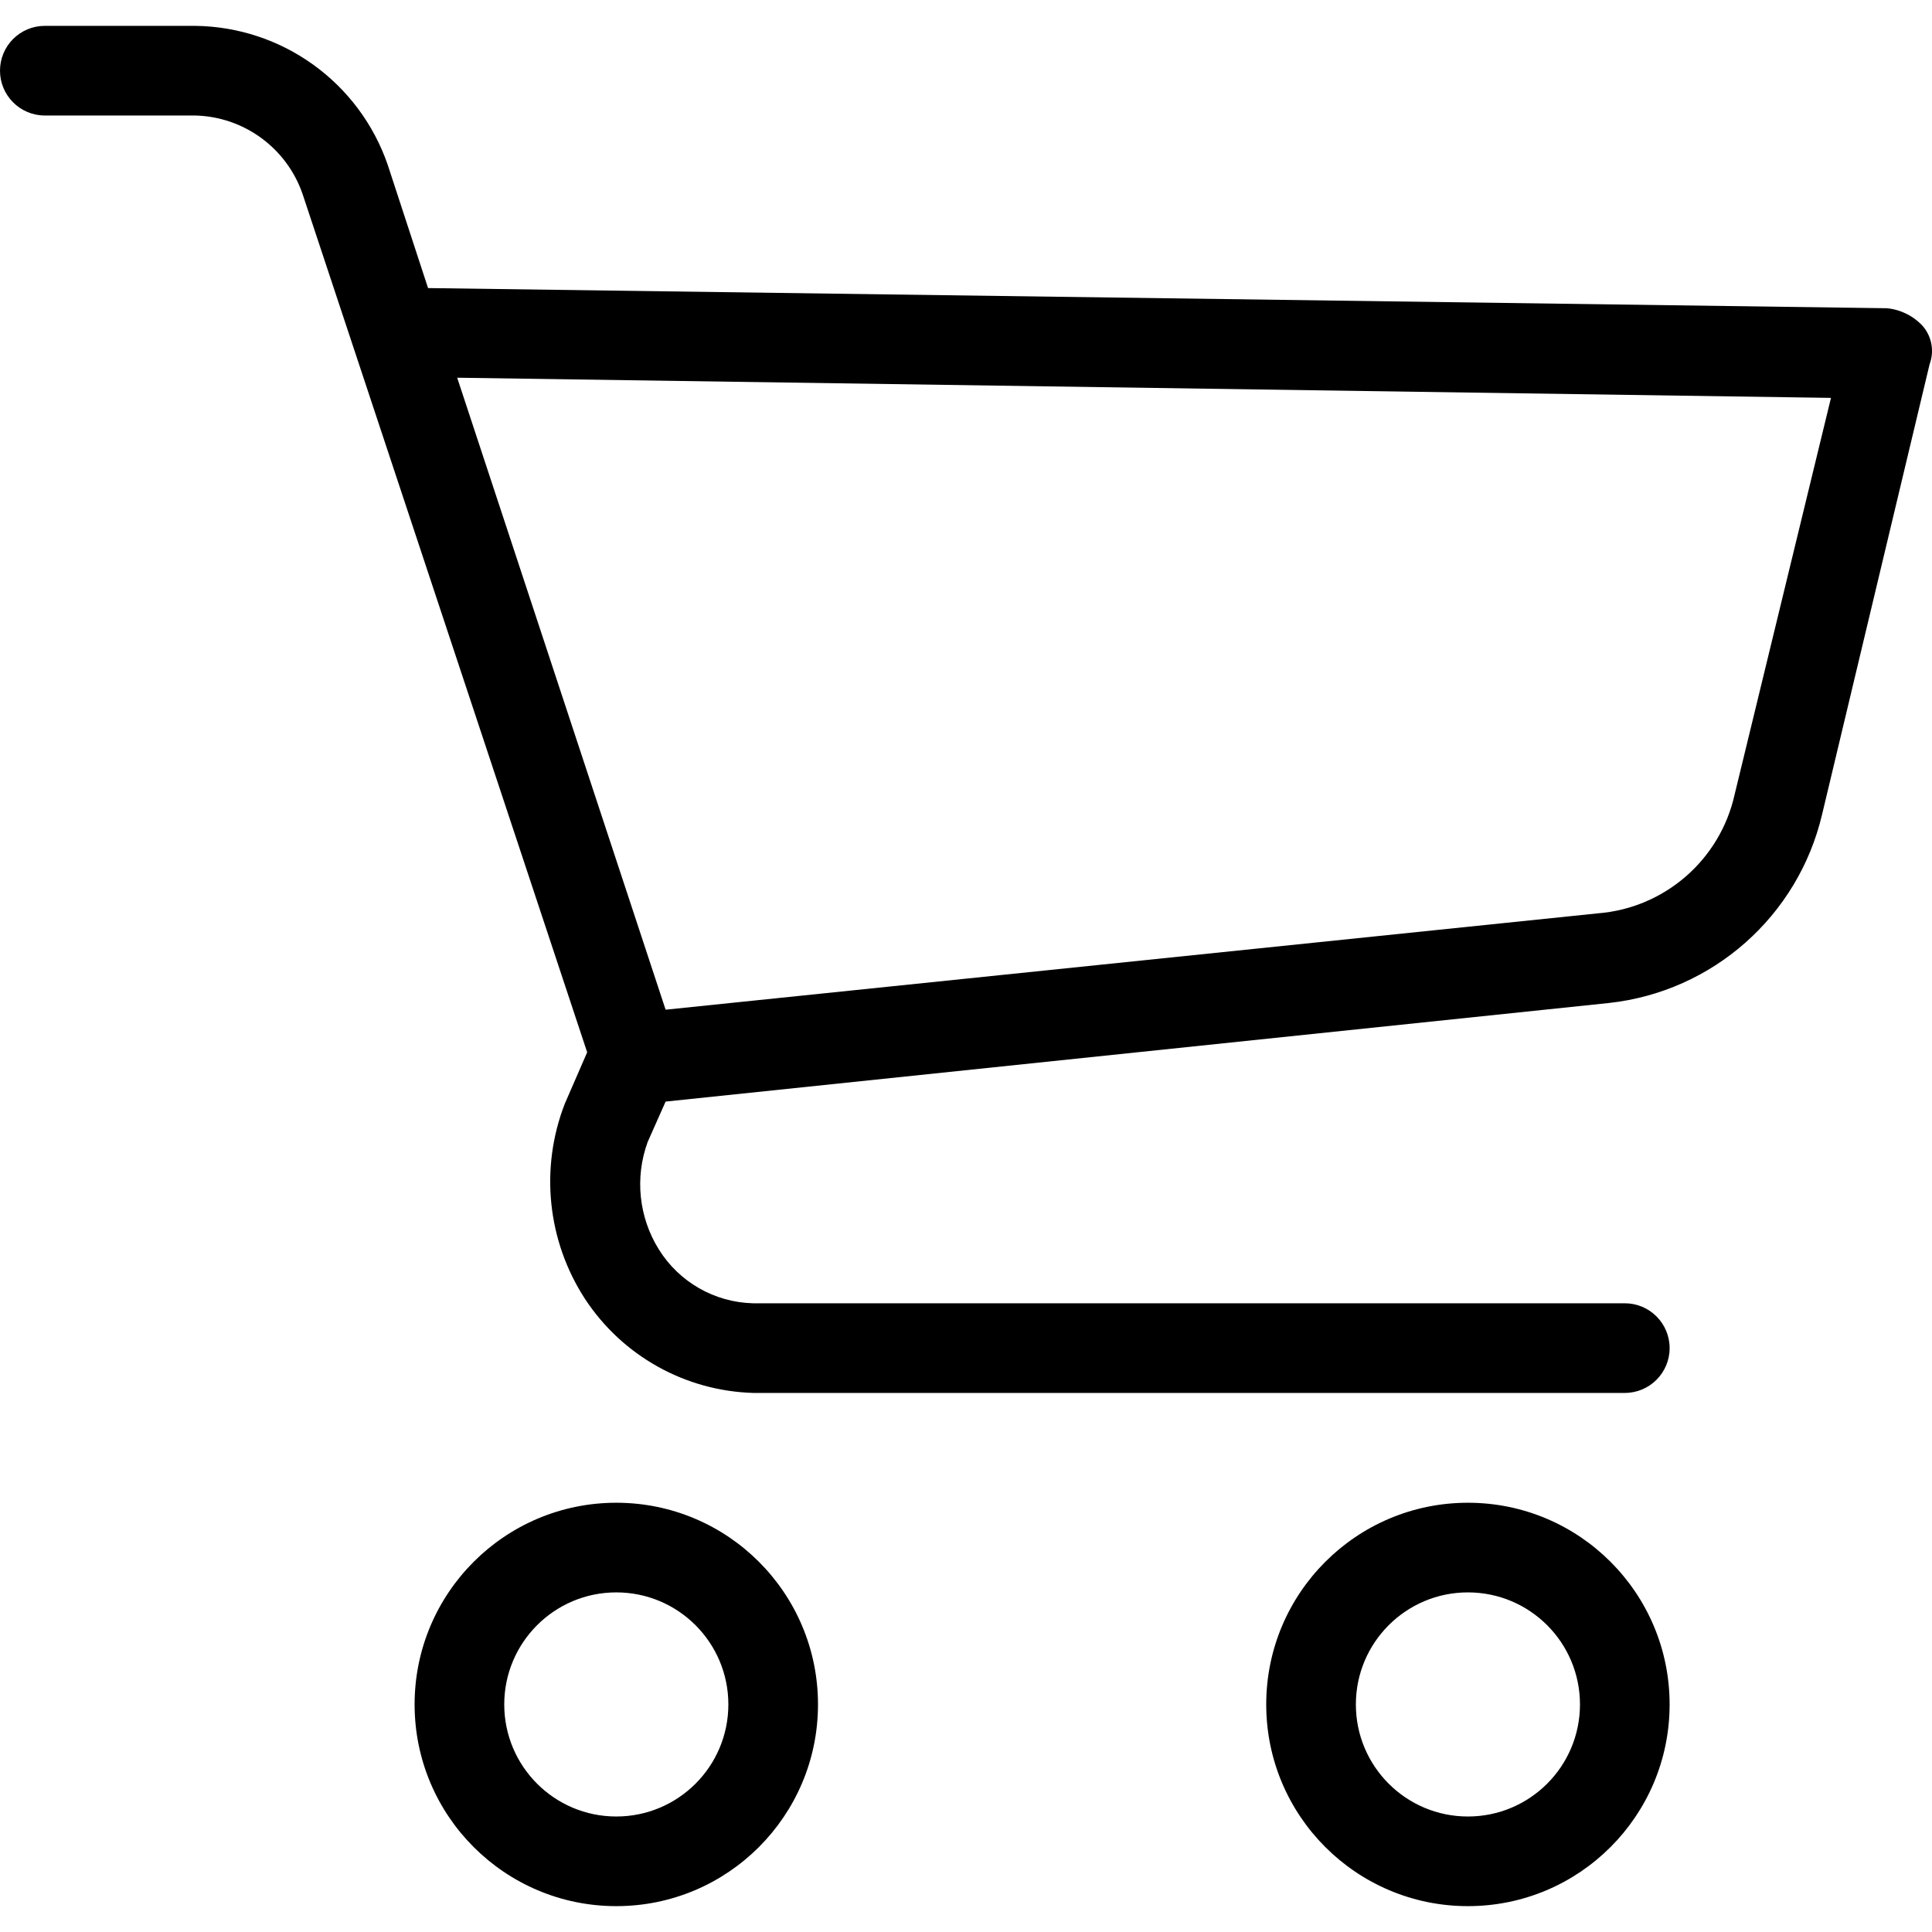
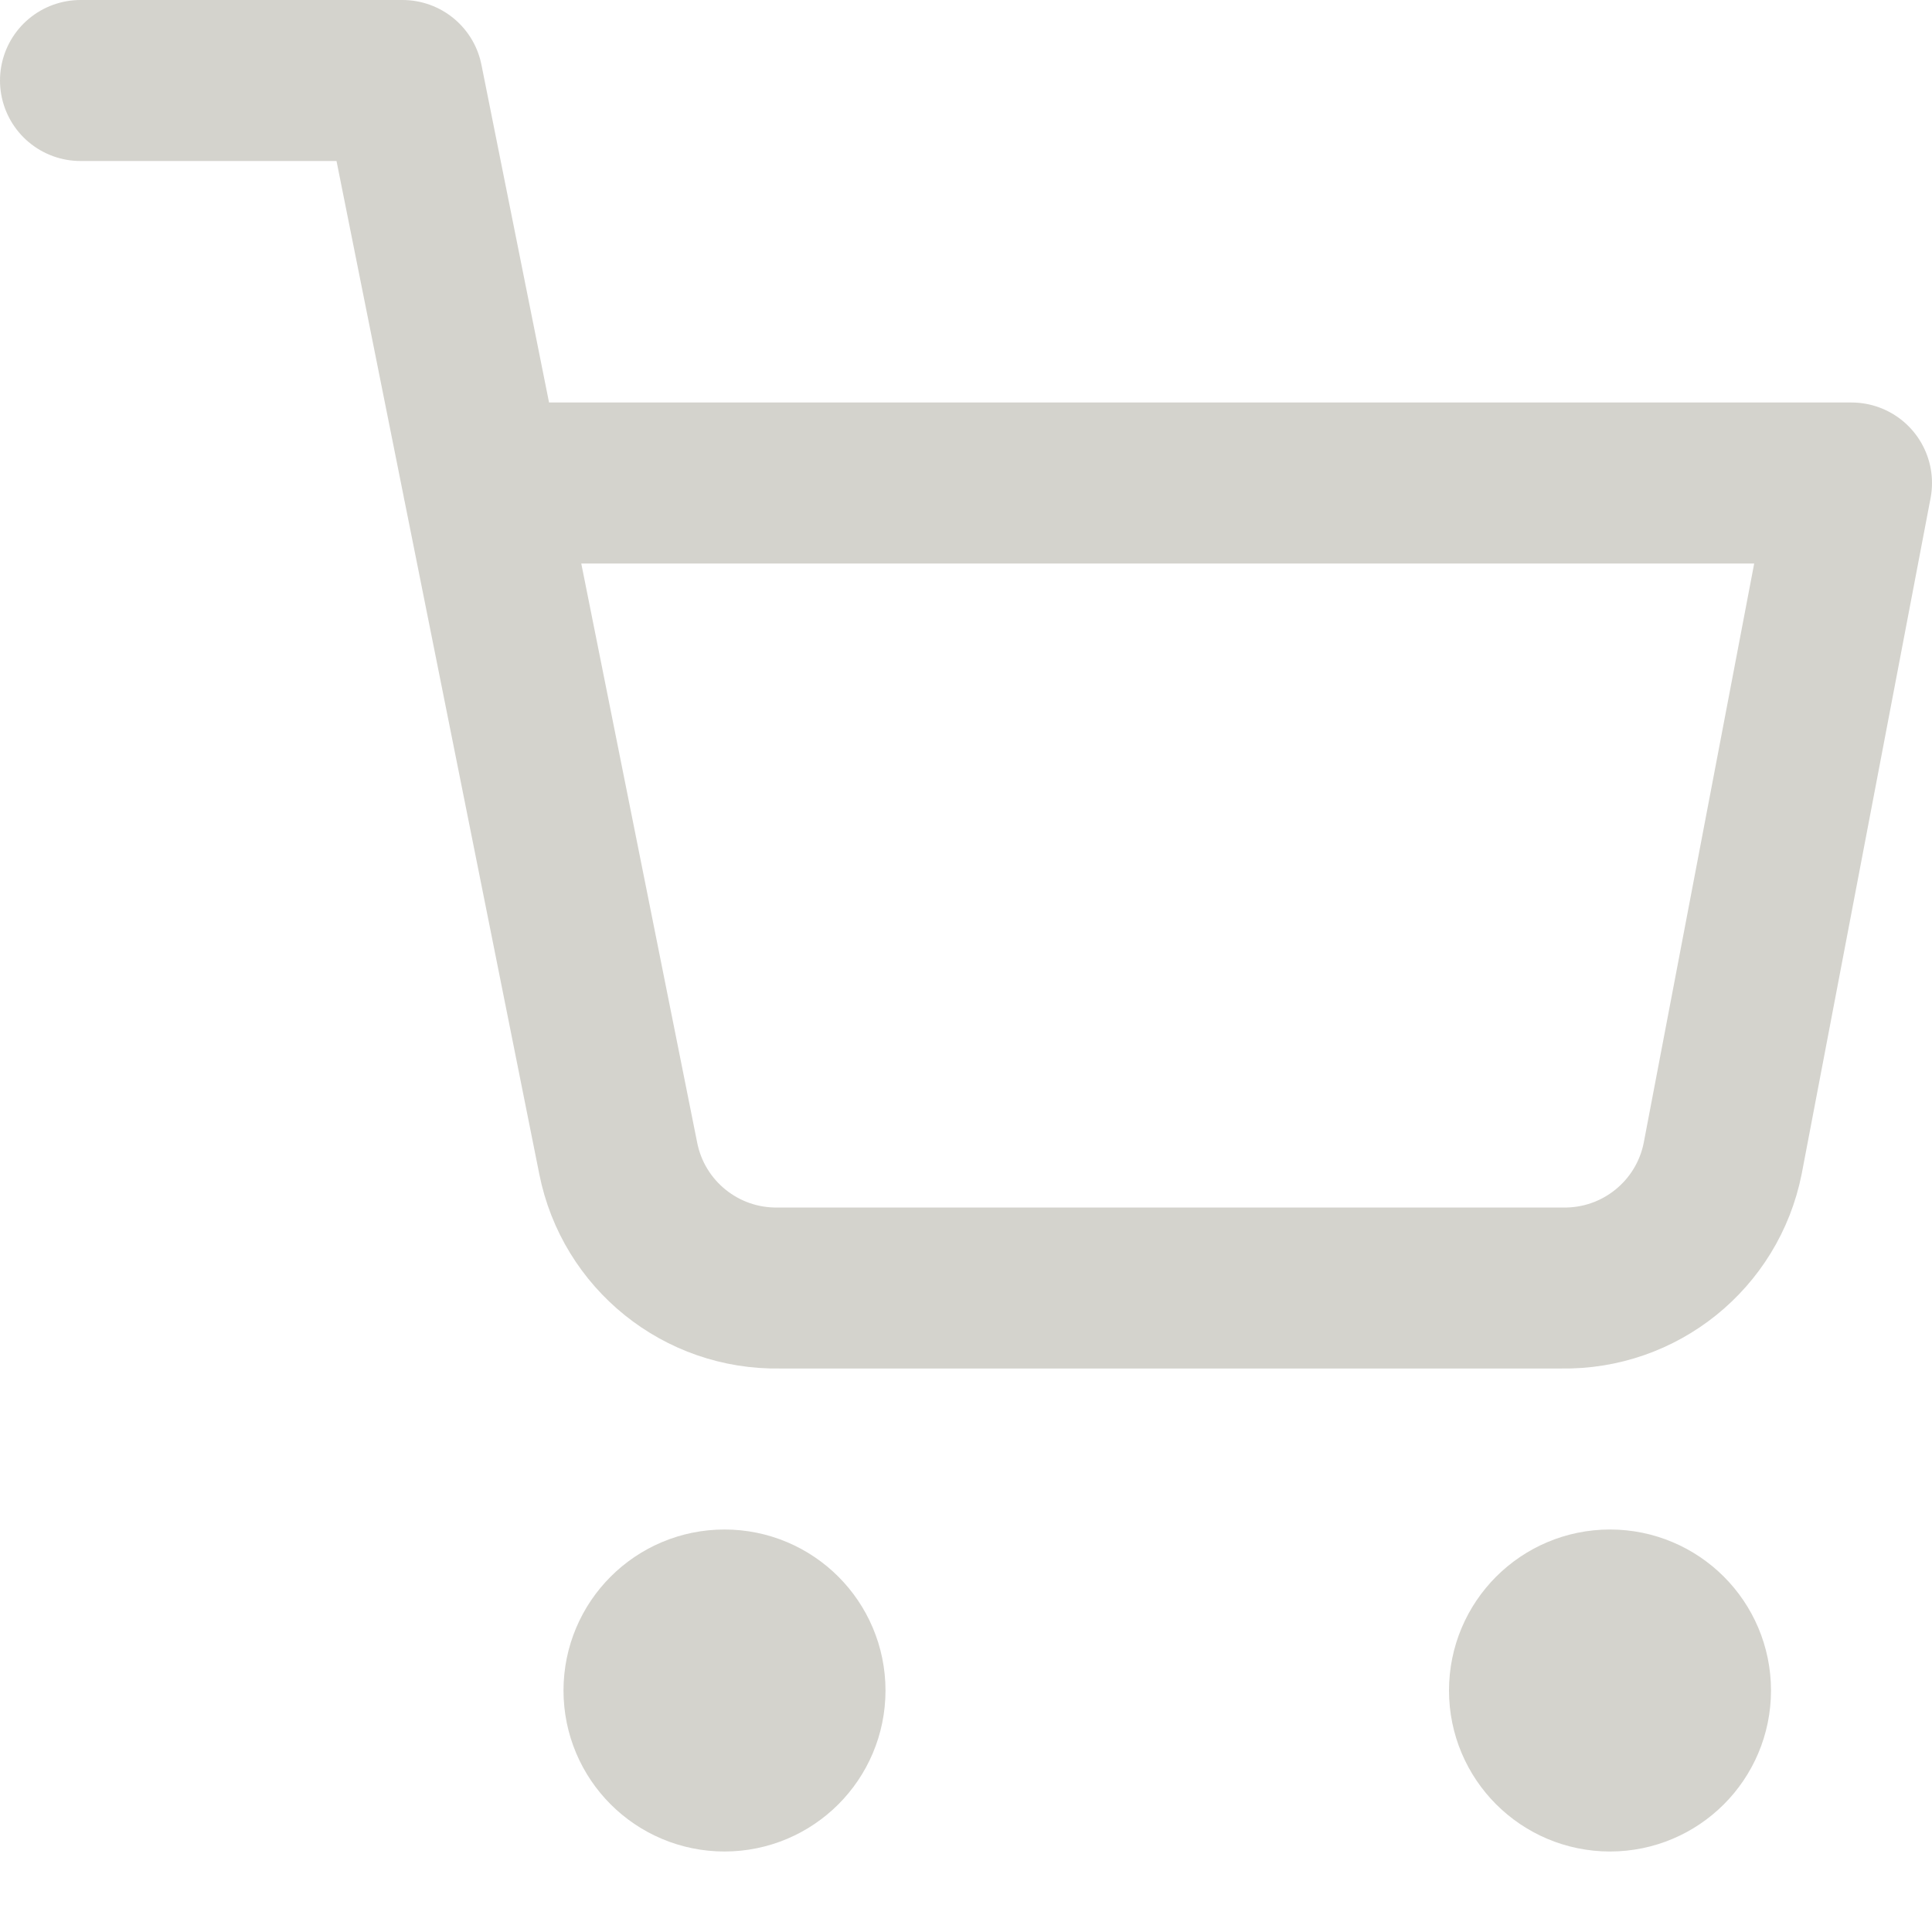
- <svg xmlns="http://www.w3.org/2000/svg" version="1.1" id="Capa_1" x="0px" y="0px" viewBox="0 0 450.391 450.391" style="enable-background:new 0 0 450.391 450.391;" xml:space="preserve">
-   <g>
-     <g>
-       <g>
-         <path d="M143.673,350.322c-25.969,0-47.02,21.052-47.02,47.02c0,25.969,21.052,47.02,47.02,47.02     c25.969,0,47.02-21.052,47.02-47.02C190.694,371.374,169.642,350.322,143.673,350.322z M143.673,423.465     c-14.427,0-26.122-11.695-26.122-26.122c0-14.427,11.695-26.122,26.122-26.122c14.427,0,26.122,11.695,26.122,26.122     C169.796,411.77,158.1,423.465,143.673,423.465z" />
-         <path d="M342.204,350.322c-25.969,0-47.02,21.052-47.02,47.02c0,25.969,21.052,47.02,47.02,47.02s47.02-21.052,47.02-47.02     C389.224,371.374,368.173,350.322,342.204,350.322z M342.204,423.465c-14.427,0-26.122-11.695-26.122-26.122     c0-14.427,11.695-26.122,26.122-26.122s26.122,11.695,26.122,26.122C368.327,411.77,356.631,423.465,342.204,423.465z" />
-         <path d="M448.261,76.037c-2.176-2.377-5.153-3.865-8.359-4.18L99.788,67.155L90.384,38.42     C83.759,19.211,65.771,6.243,45.453,6.028H10.449C4.678,6.028,0,10.706,0,16.477s4.678,10.449,10.449,10.449h35.004     c11.361,0.251,21.365,7.546,25.078,18.286l66.351,200.098l-5.224,12.016c-5.827,15.026-4.077,31.938,4.702,45.453     c8.695,13.274,23.323,21.466,39.184,21.943h203.233c5.771,0,10.449-4.678,10.449-10.449c0-5.771-4.678-10.449-10.449-10.449     H175.543c-8.957-0.224-17.202-4.936-21.943-12.539c-4.688-7.51-5.651-16.762-2.612-25.078l4.18-9.404l219.951-22.988     c24.16-2.661,44.034-20.233,49.633-43.886l25.078-105.012C450.96,81.893,450.36,78.492,448.261,76.037z M404.376,185.228     c-3.392,15.226-16.319,26.457-31.869,27.69l-217.339,22.465L106.58,88.053l320.261,4.702L404.376,185.228z" />
-       </g>
-     </g>
-   </g>
-   <g>
- </g>
-   <g>
- </g>
-   <g>
- </g>
-   <g>
- </g>
-   <g>
- </g>
-   <g>
- </g>
-   <g>
- </g>
-   <g>
- </g>
-   <g>
- </g>
-   <g>
- </g>
-   <g>
- </g>
-   <g>
- </g>
-   <g>
- </g>
-   <g>
- </g>
-   <g>
- </g>
+ <svg xmlns="http://www.w3.org/2000/svg" width="40" height="40" viewBox="0 0 24 24" fill="none" stroke="#d4d3cd" stroke-width="2" stroke-linecap="round" stroke-linejoin="round" class="feather feather-shopping-cart">
+   <circle cx="9" cy="21" r="1" />
+   <circle cx="20" cy="21" r="1" />
+   <path d="M1 1h4l2.68 13.39a2 2 0 0 0 2 1.61h9.72a2 2 0 0 0 2-1.61L23 6H6" />
</svg>
